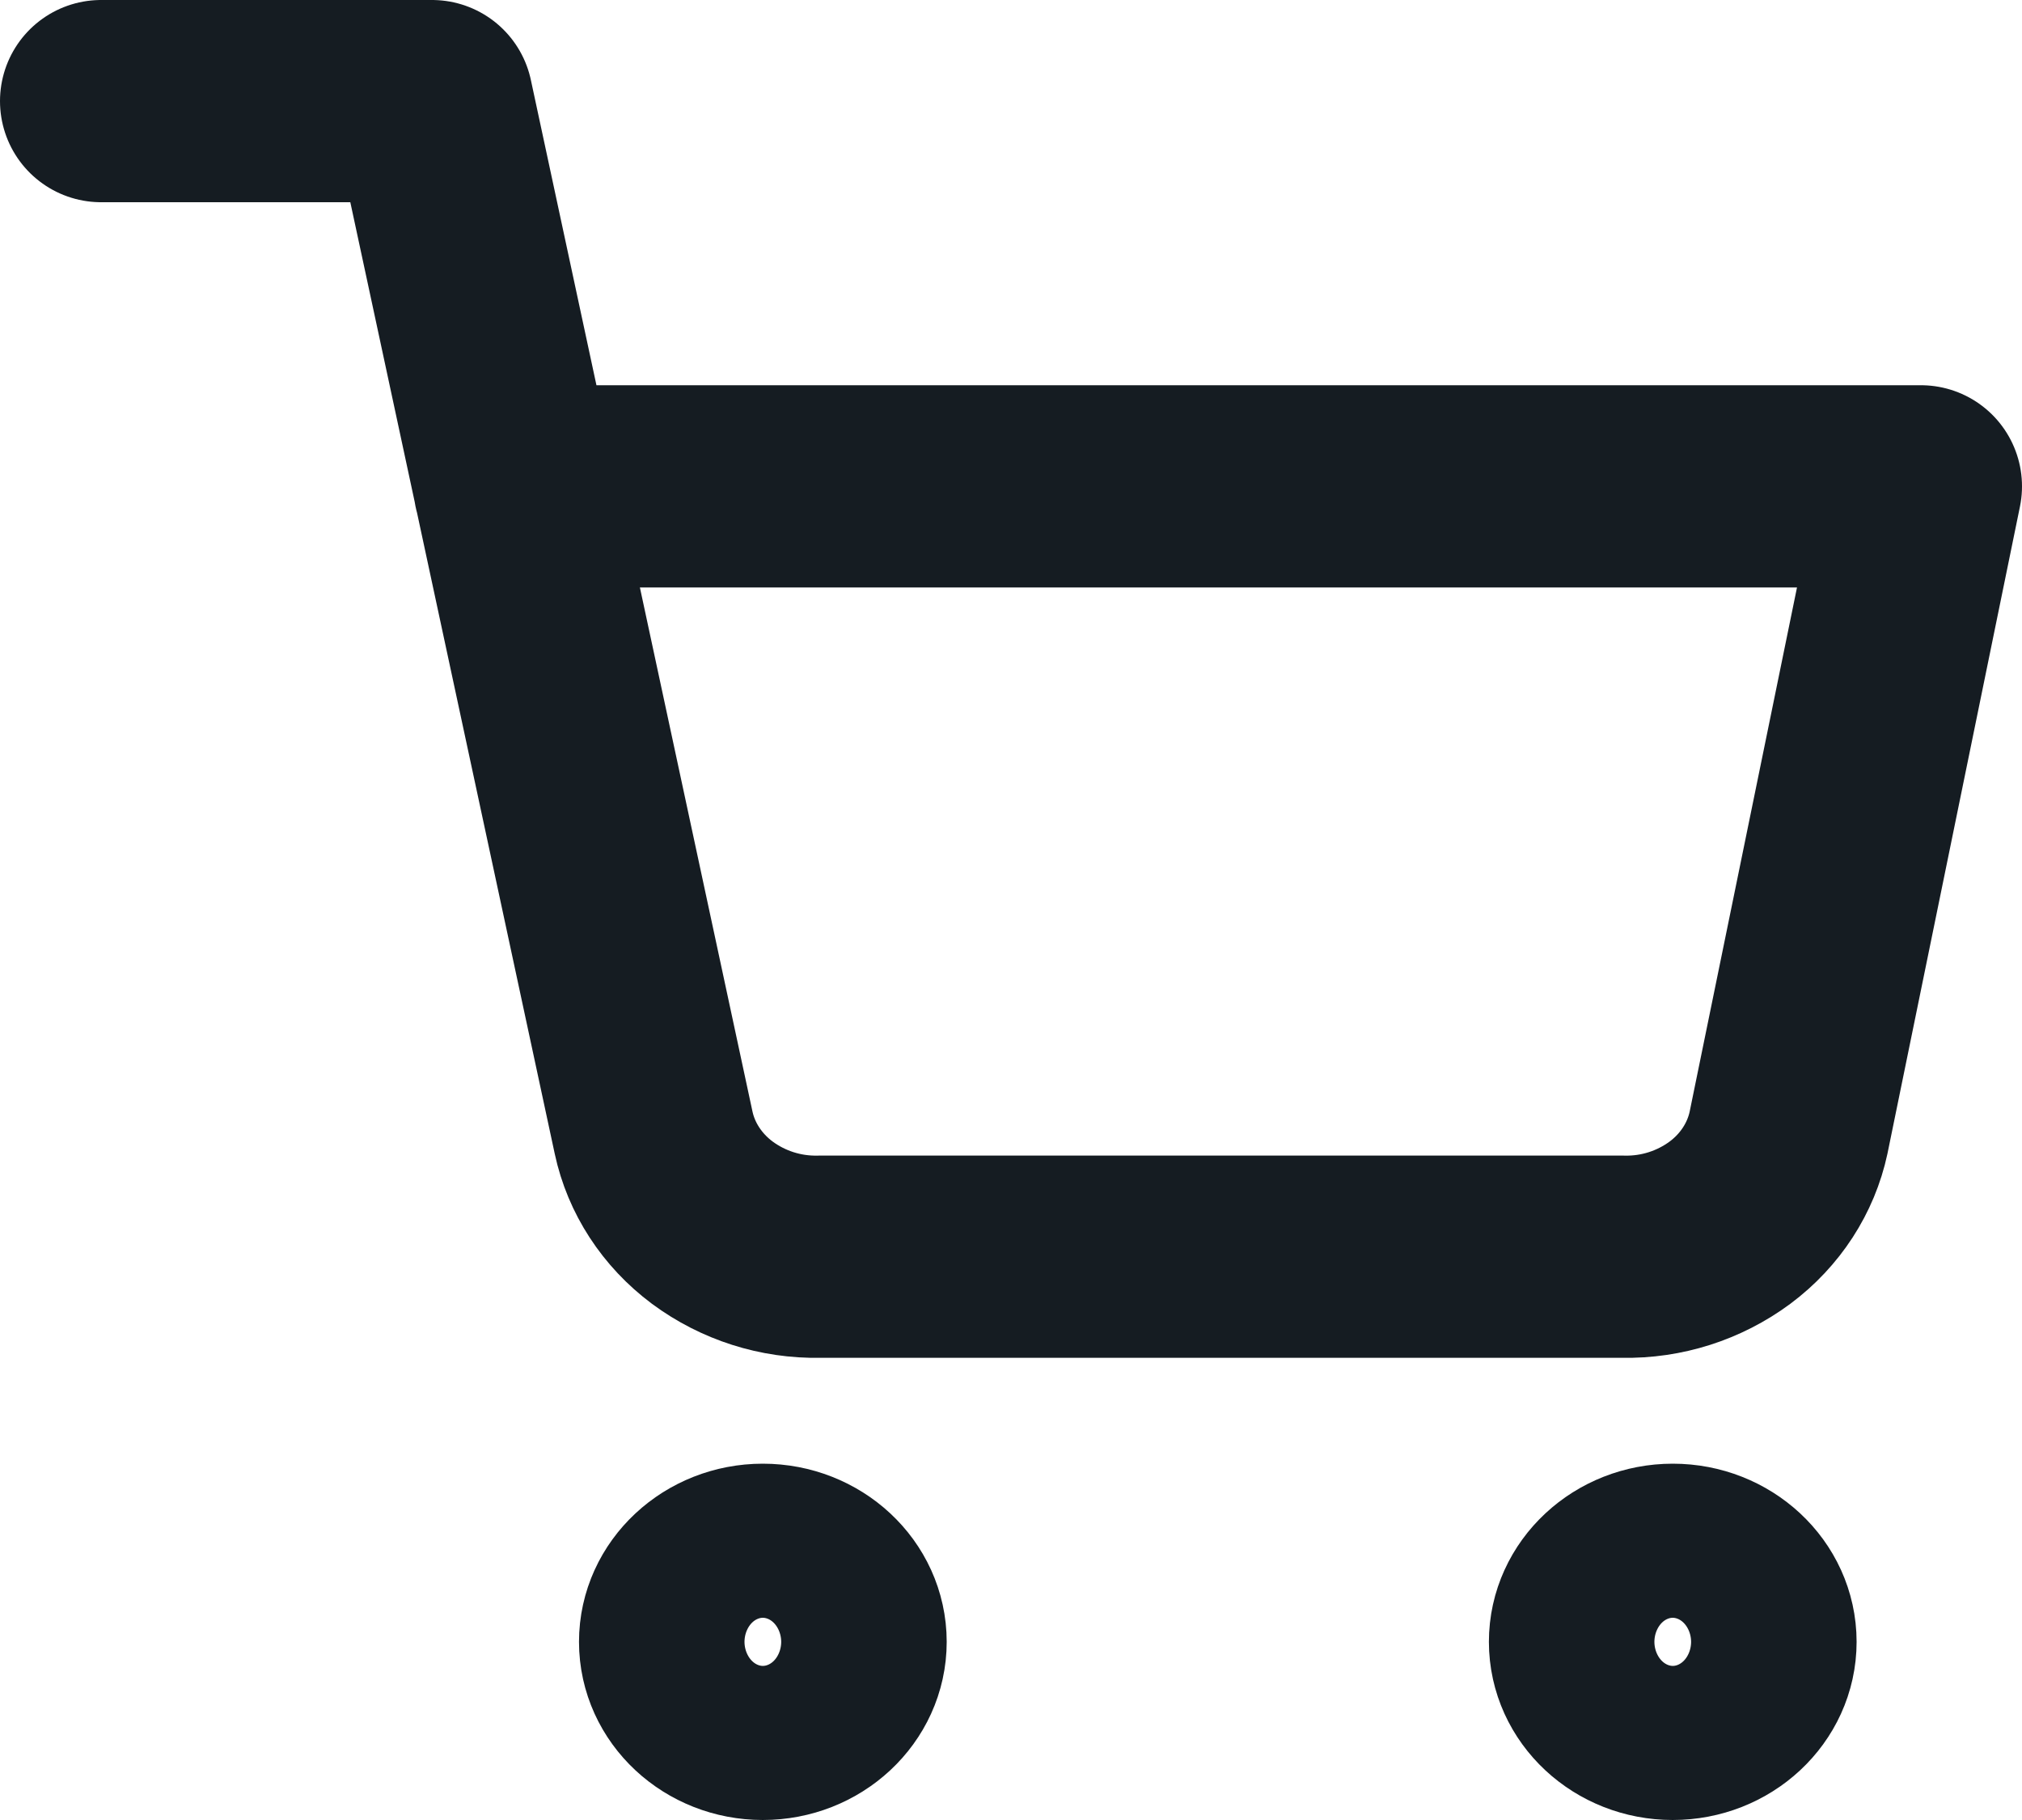
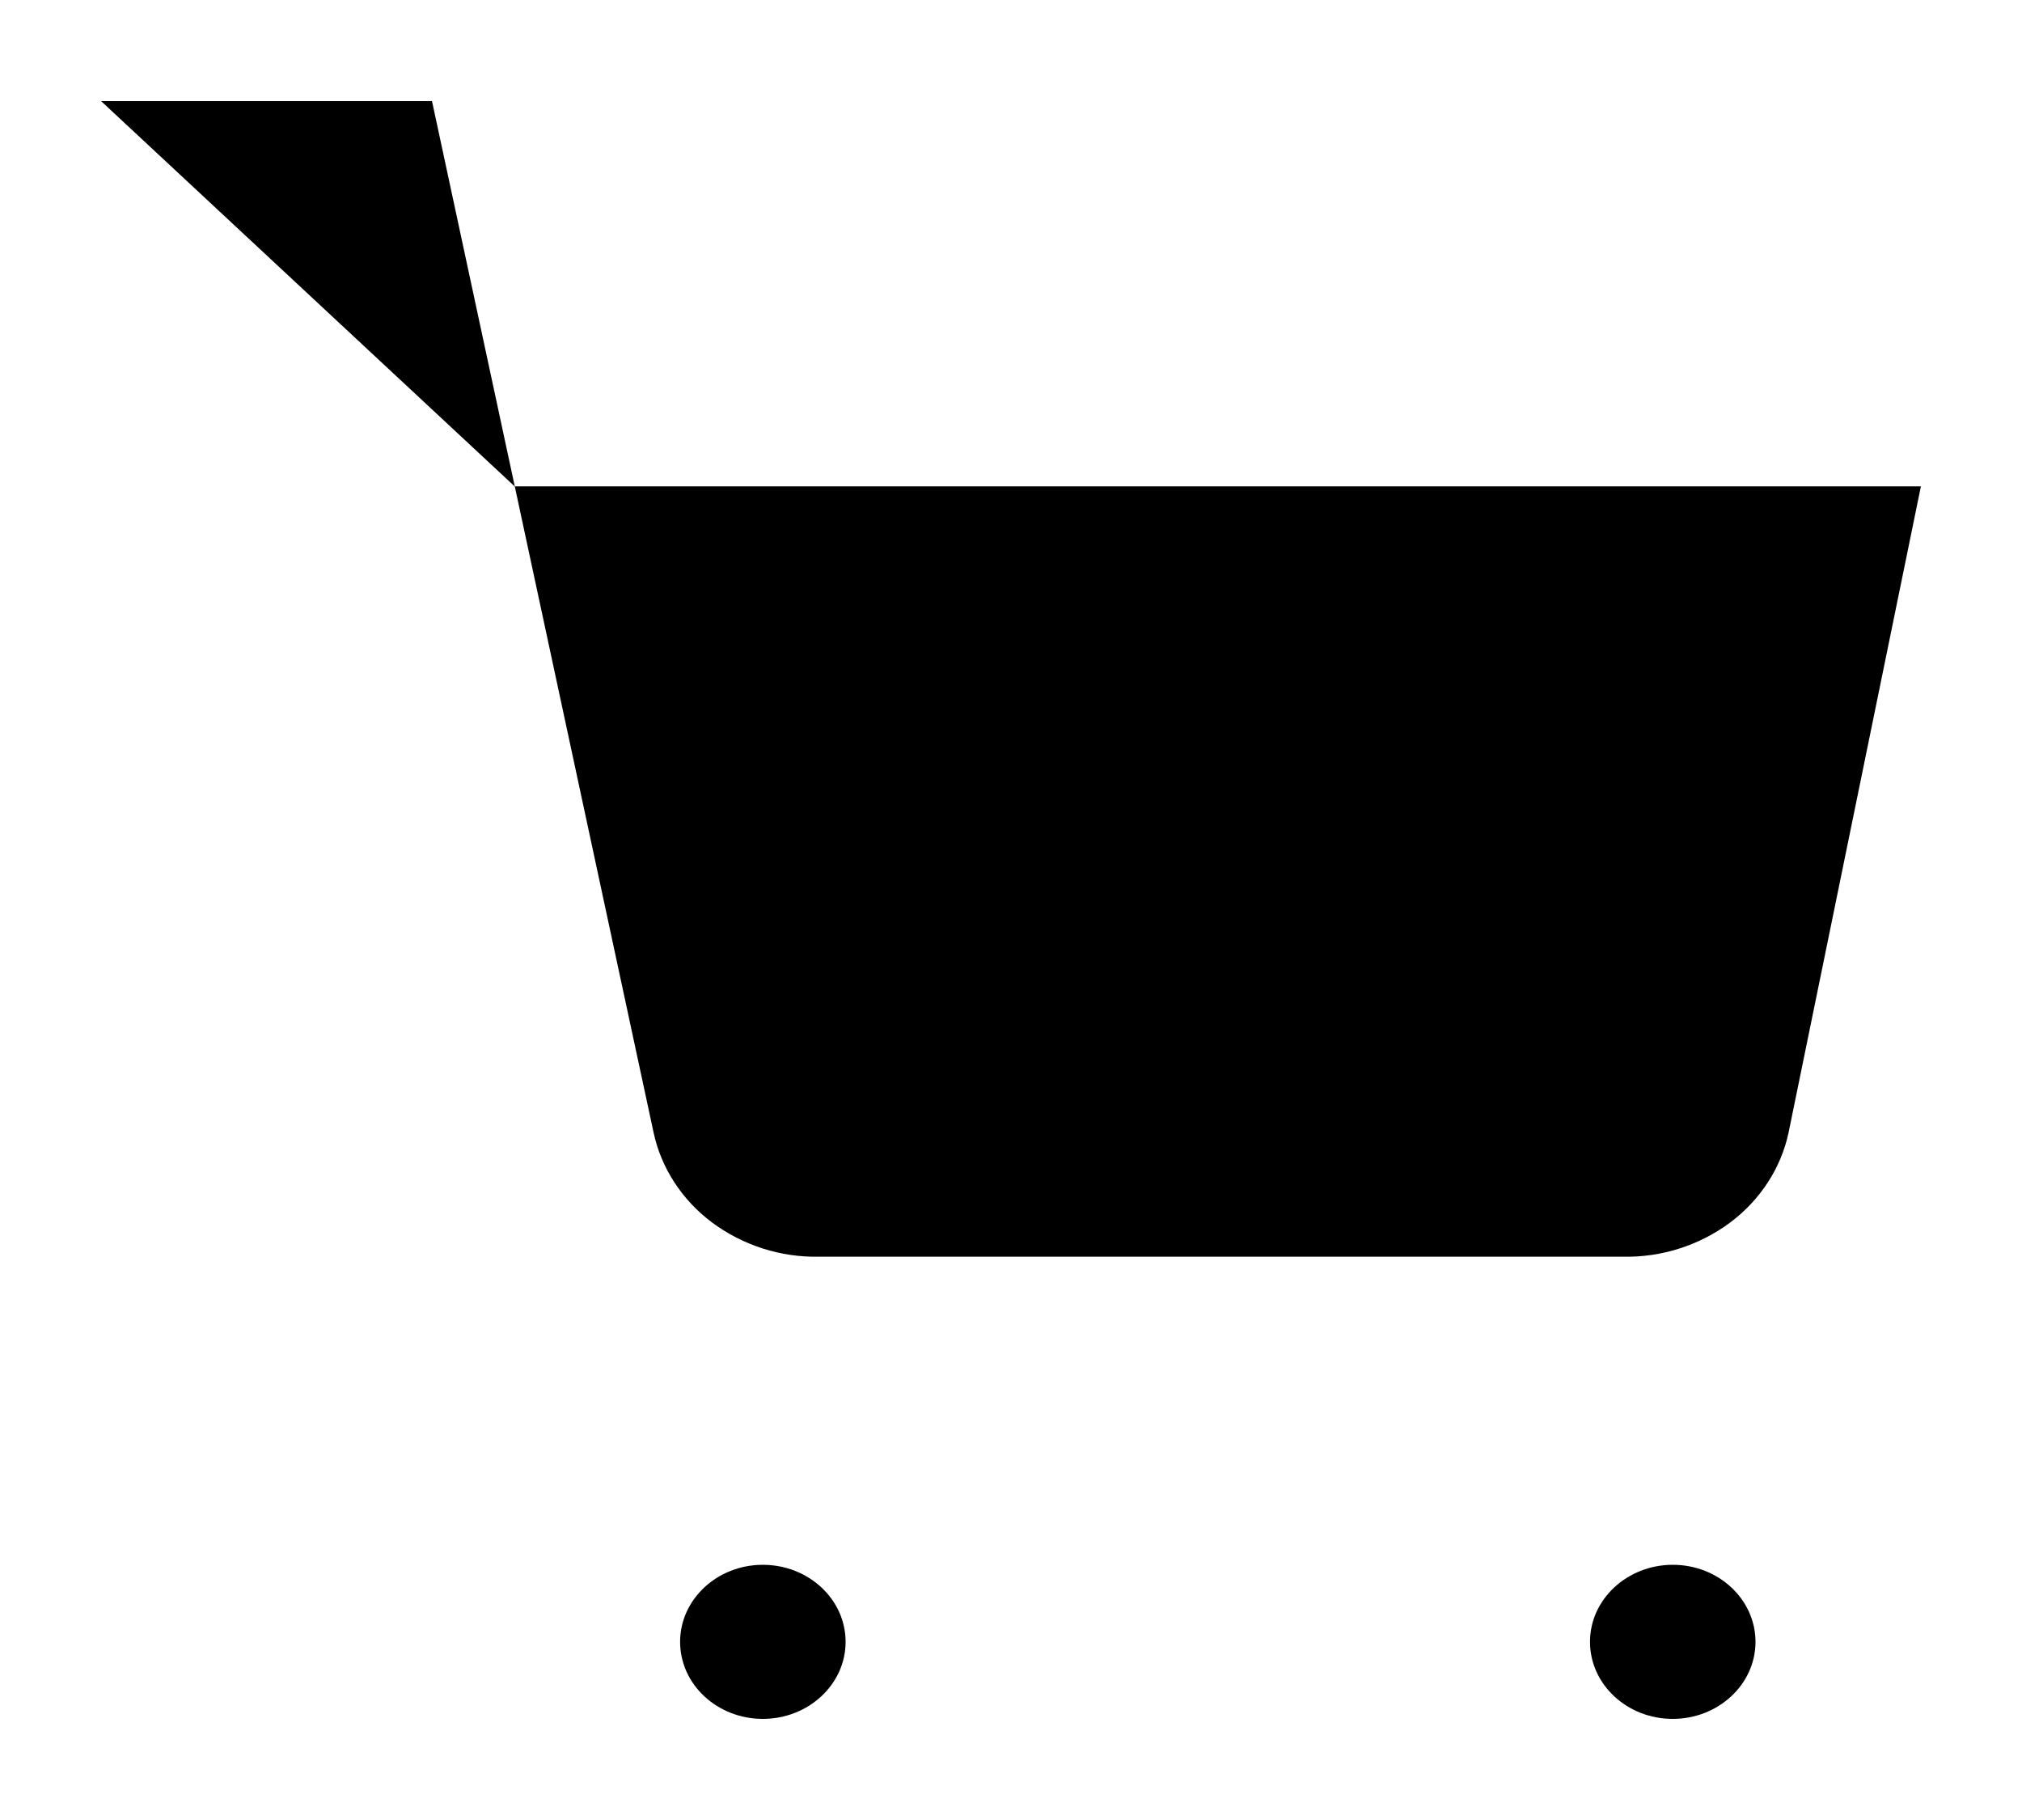
- <svg xmlns="http://www.w3.org/2000/svg" width="20" height="18" fill="none">
-   <path d="M1 1h3.273l2.192 10.202c.075.35.28.666.58.89a1.72 1.72 0 001.057.337h7.953a1.72 1.72 0 001.057-.337c.3-.224.504-.54.579-.89L19 4.81H5.09m3.274 11.428c0 .42-.367.762-.819.762-.451 0-.818-.341-.818-.762 0-.42.367-.762.818-.762.452 0 .819.341.819.762zm9 0c0 .42-.367.762-.819.762-.451 0-.818-.341-.818-.762 0-.42.367-.762.819-.762.451 0 .818.341.818.762z" stroke="#151C22" stroke-width="2" stroke-linecap="round" stroke-linejoin="round" />
+ <svg xmlns="http://www.w3.org/2000/svg" width="20" height="18">
+   <path d="M1 1h3.273l2.192 10.202c.075.35.28.666.58.89a1.72 1.72 0 001.057.337h7.953a1.72 1.72 0 001.057-.337c.3-.224.504-.54.579-.89L19 4.81H5.09m3.274 11.428c0 .42-.367.762-.819.762-.451 0-.818-.341-.818-.762 0-.42.367-.762.818-.762.452 0 .819.341.819.762zm9 0c0 .42-.367.762-.819.762-.451 0-.818-.341-.818-.762 0-.42.367-.762.819-.762.451 0 .818.341.818.762z" stroke-width="2" stroke-linecap="round" stroke-linejoin="round" />
</svg>
